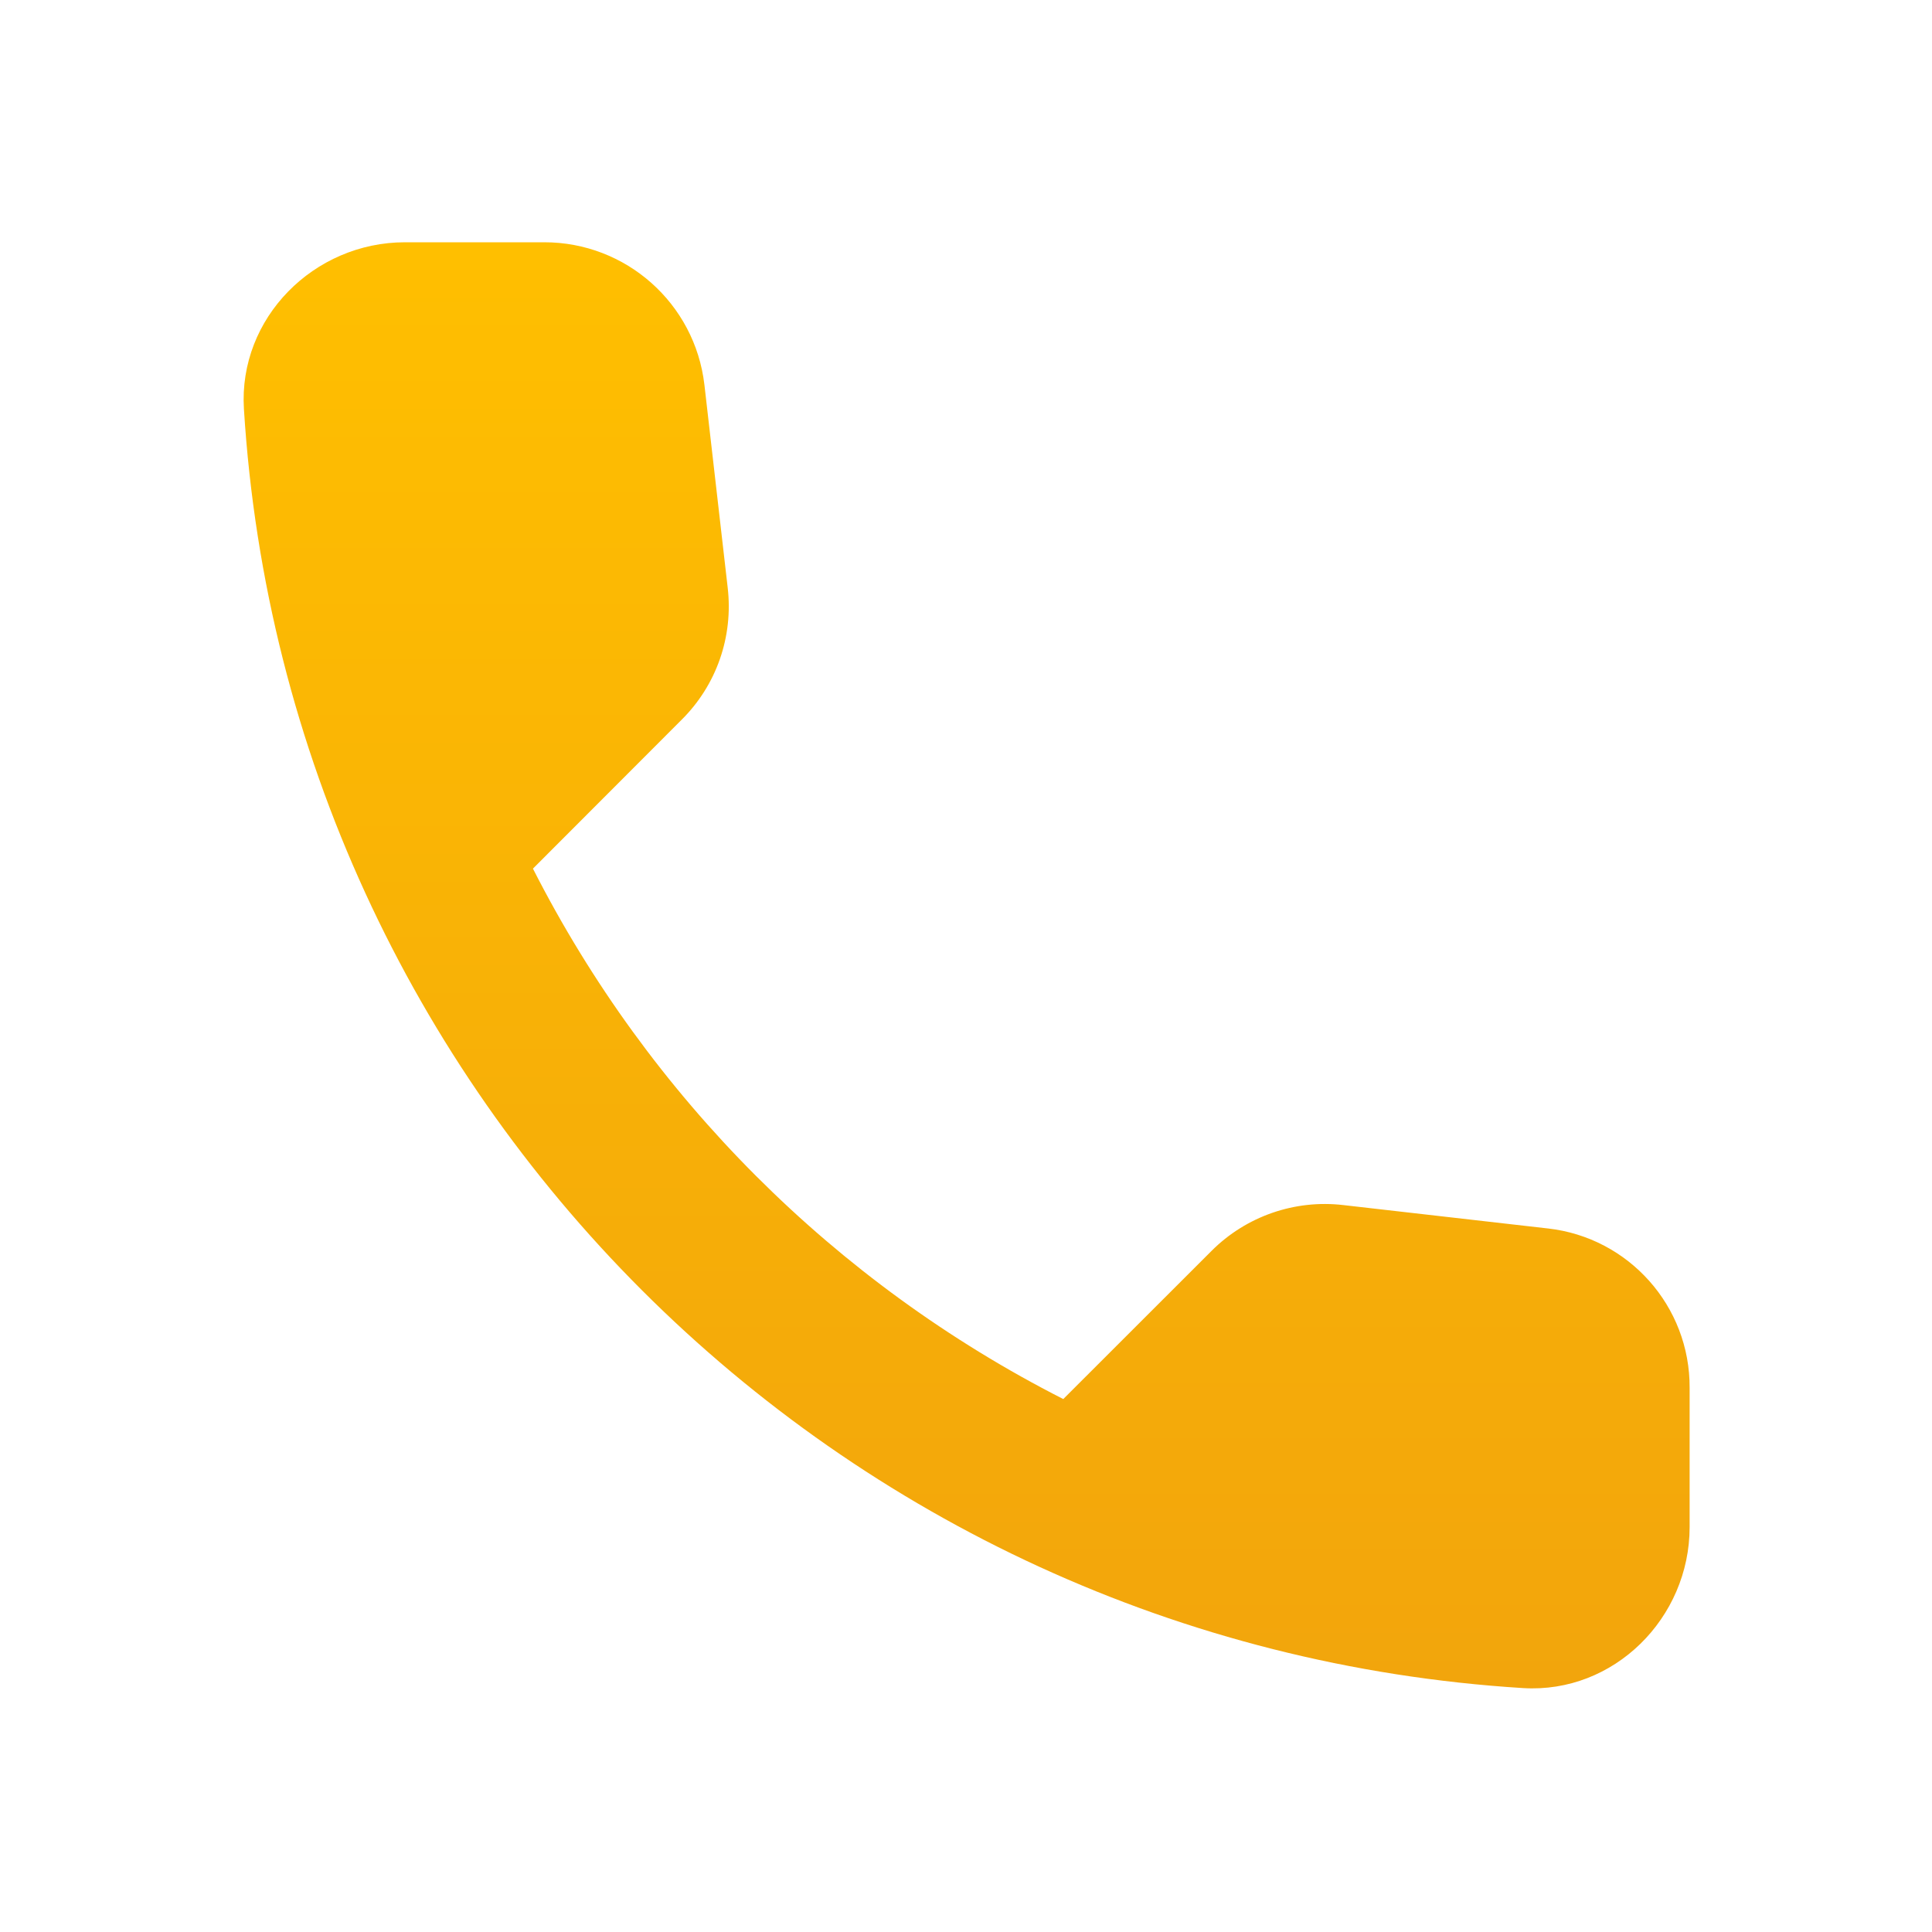
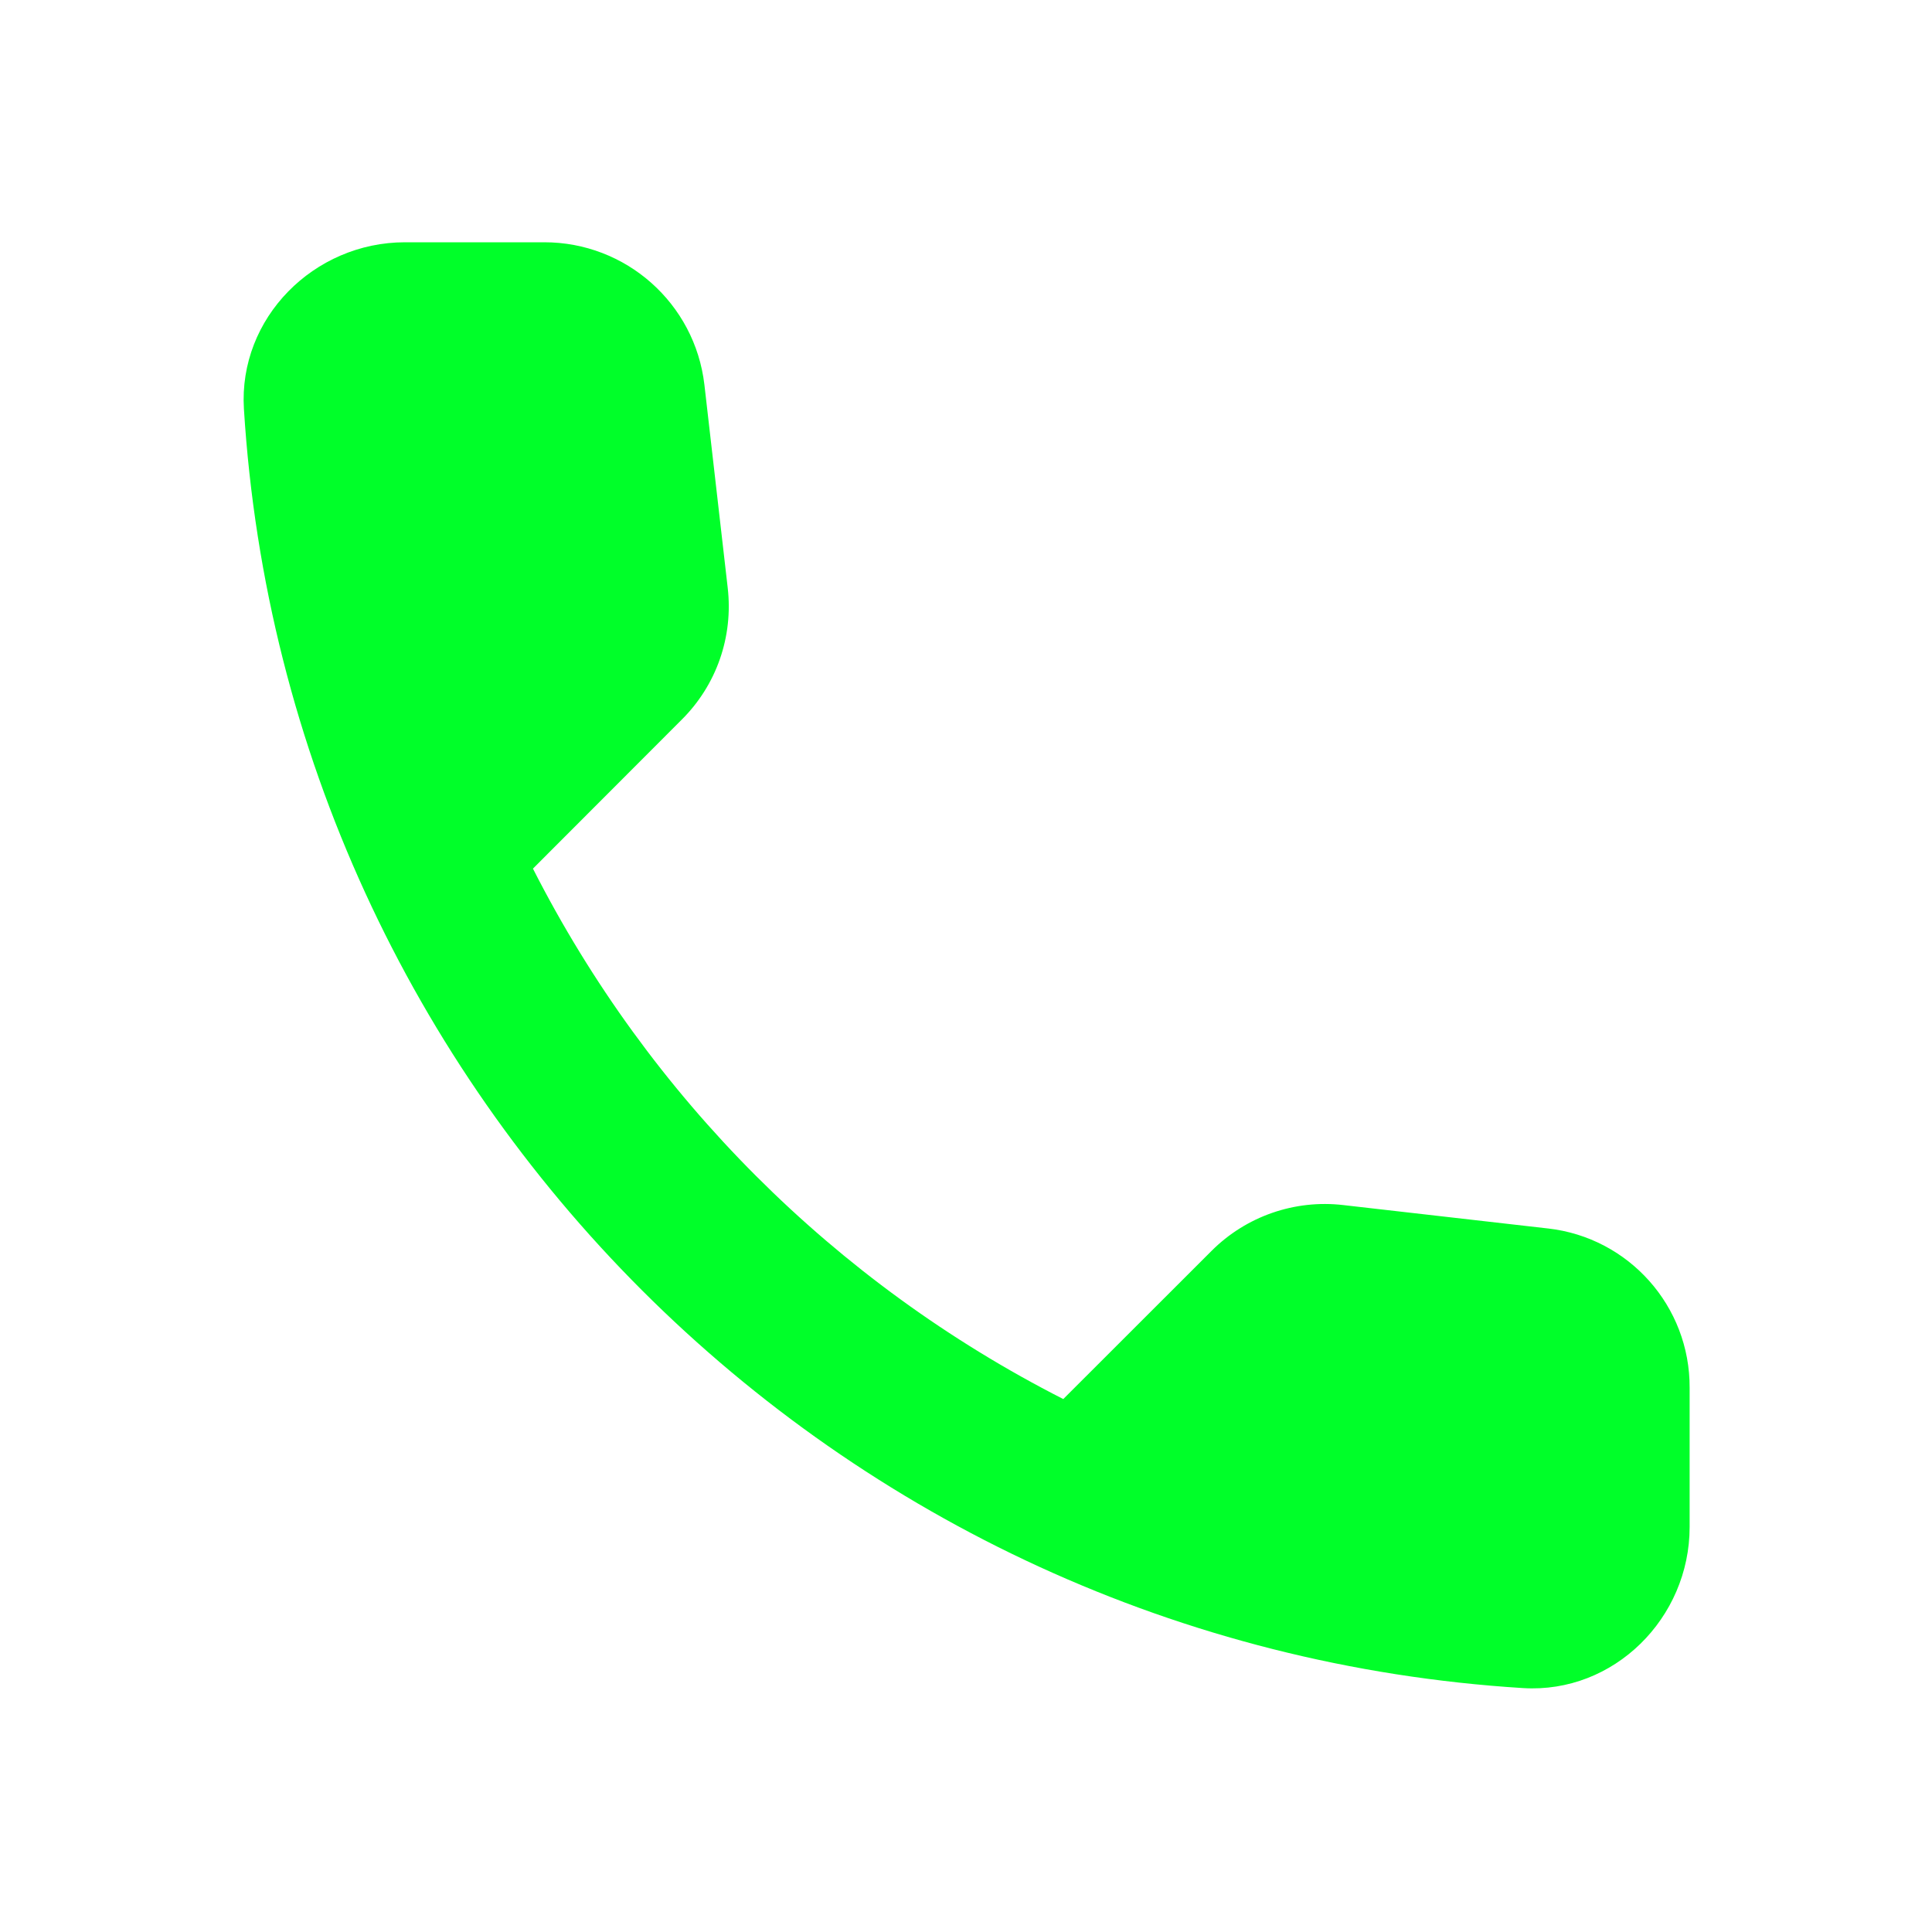
<svg xmlns="http://www.w3.org/2000/svg" width="20" height="20" fill="none">
  <path d="m16.024 12.717-2.117-.242a1.657 1.657 0 0 0-1.366.475l-1.534 1.533a12.538 12.538 0 0 1-5.49-5.491l1.54-1.542c.36-.358.535-.858.476-1.367l-.241-2.1a1.668 1.668 0 0 0-1.66-1.475h-1.44c-.942 0-1.725.784-1.667 1.725.442 7.117 6.133 12.8 13.242 13.242.94.058 1.724-.725 1.724-1.667v-1.441a1.652 1.652 0 0 0-1.466-1.65Z" fill="url(#a)" />
  <defs>
    <linearGradient id="a" x1="10.007" y1="2.508" x2="10.007" y2="17.478" gradientUnits="userSpaceOnUse">
-       <stop stop-color="#FFBF00" />
-       <stop offset="1" stop-color="#F2A50C" />
+       <stop stop-color="#00ff29" />
+       <stop offset="1" stop-color="#00ff29" />
    </linearGradient>
  </defs>
</svg>
